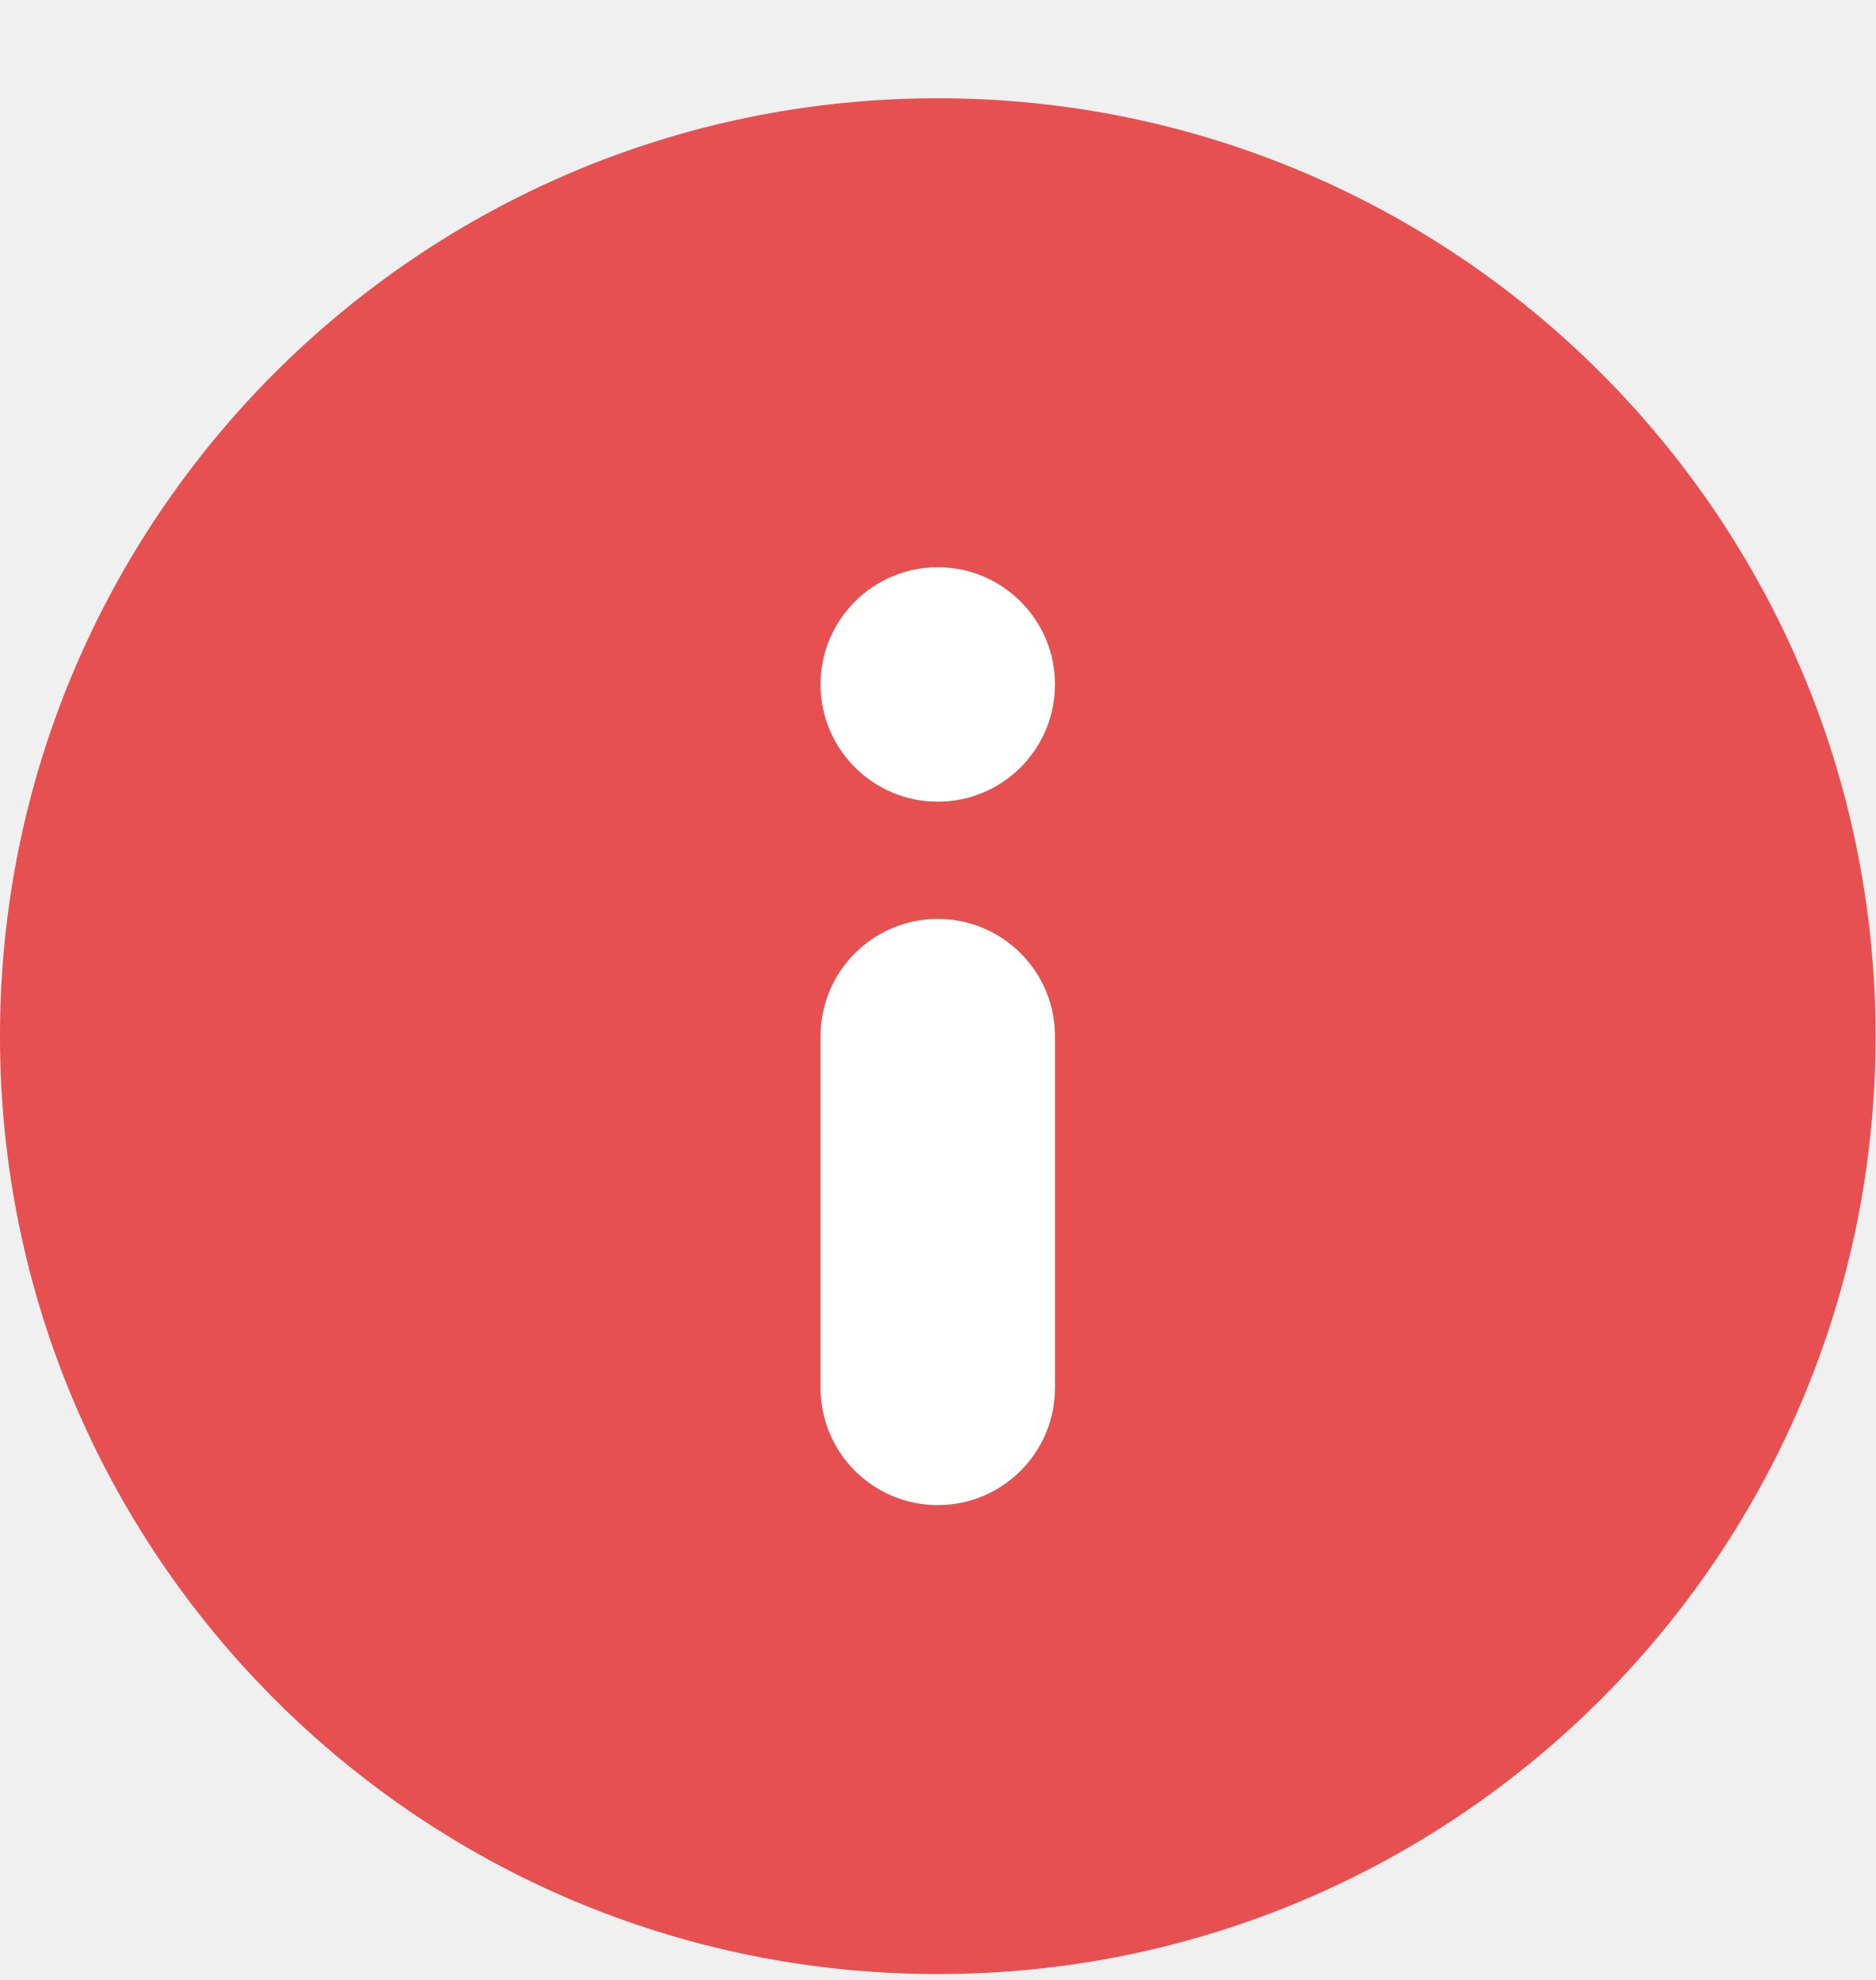
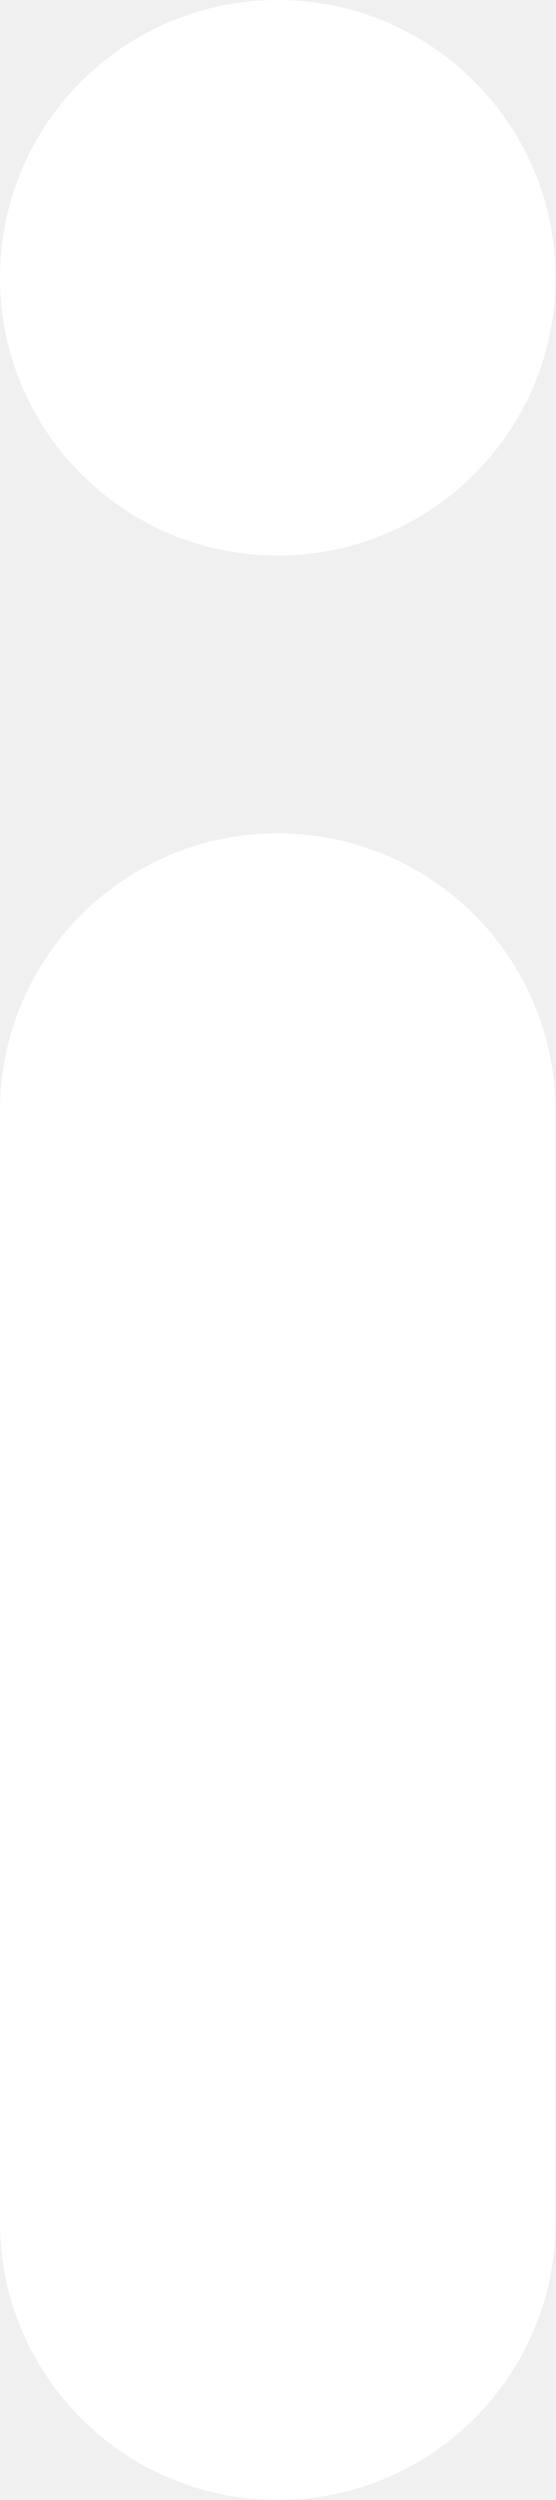
- <svg xmlns="http://www.w3.org/2000/svg" width="18" height="19" viewBox="0 0 18 19" fill="none">
-   <path d="M17.225 10.002C17.225 14.545 13.543 18.228 9 18.228C4.457 18.228 0.775 14.545 0.775 10.002C0.775 5.46 4.457 1.777 9 1.777C13.543 1.777 17.225 5.46 17.225 10.002Z" fill="white" />
-   <path fill-rule="evenodd" clip-rule="evenodd" d="M18 9.943C18 14.913 13.97 18.943 9 18.943C4.029 18.943 0 14.913 0 9.943C0 4.972 4.029 0.943 9 0.943C13.97 0.943 18 4.972 18 9.943ZM7.875 13.318C7.875 13.939 8.379 14.443 9 14.443C9.621 14.443 10.125 13.939 10.125 13.318V9.943C10.125 9.322 9.621 8.818 9 8.818C8.379 8.818 7.875 9.322 7.875 9.943V13.318ZM9 5.443C8.379 5.443 7.875 5.947 7.875 6.568C7.875 7.189 8.379 7.693 9 7.693C9.621 7.693 10.125 7.189 10.125 6.568C10.125 5.947 9.621 5.443 9 5.443Z" fill="#E75050" />
+ <svg xmlns="http://www.w3.org/2000/svg" width="2" height="9" viewBox="0 0 2 9" fill="none">
+   <circle cx="1" cy="1" r="1" fill="white" />
+   <rect y="3" width="2" height="6" rx="1" fill="white" />
</svg>
